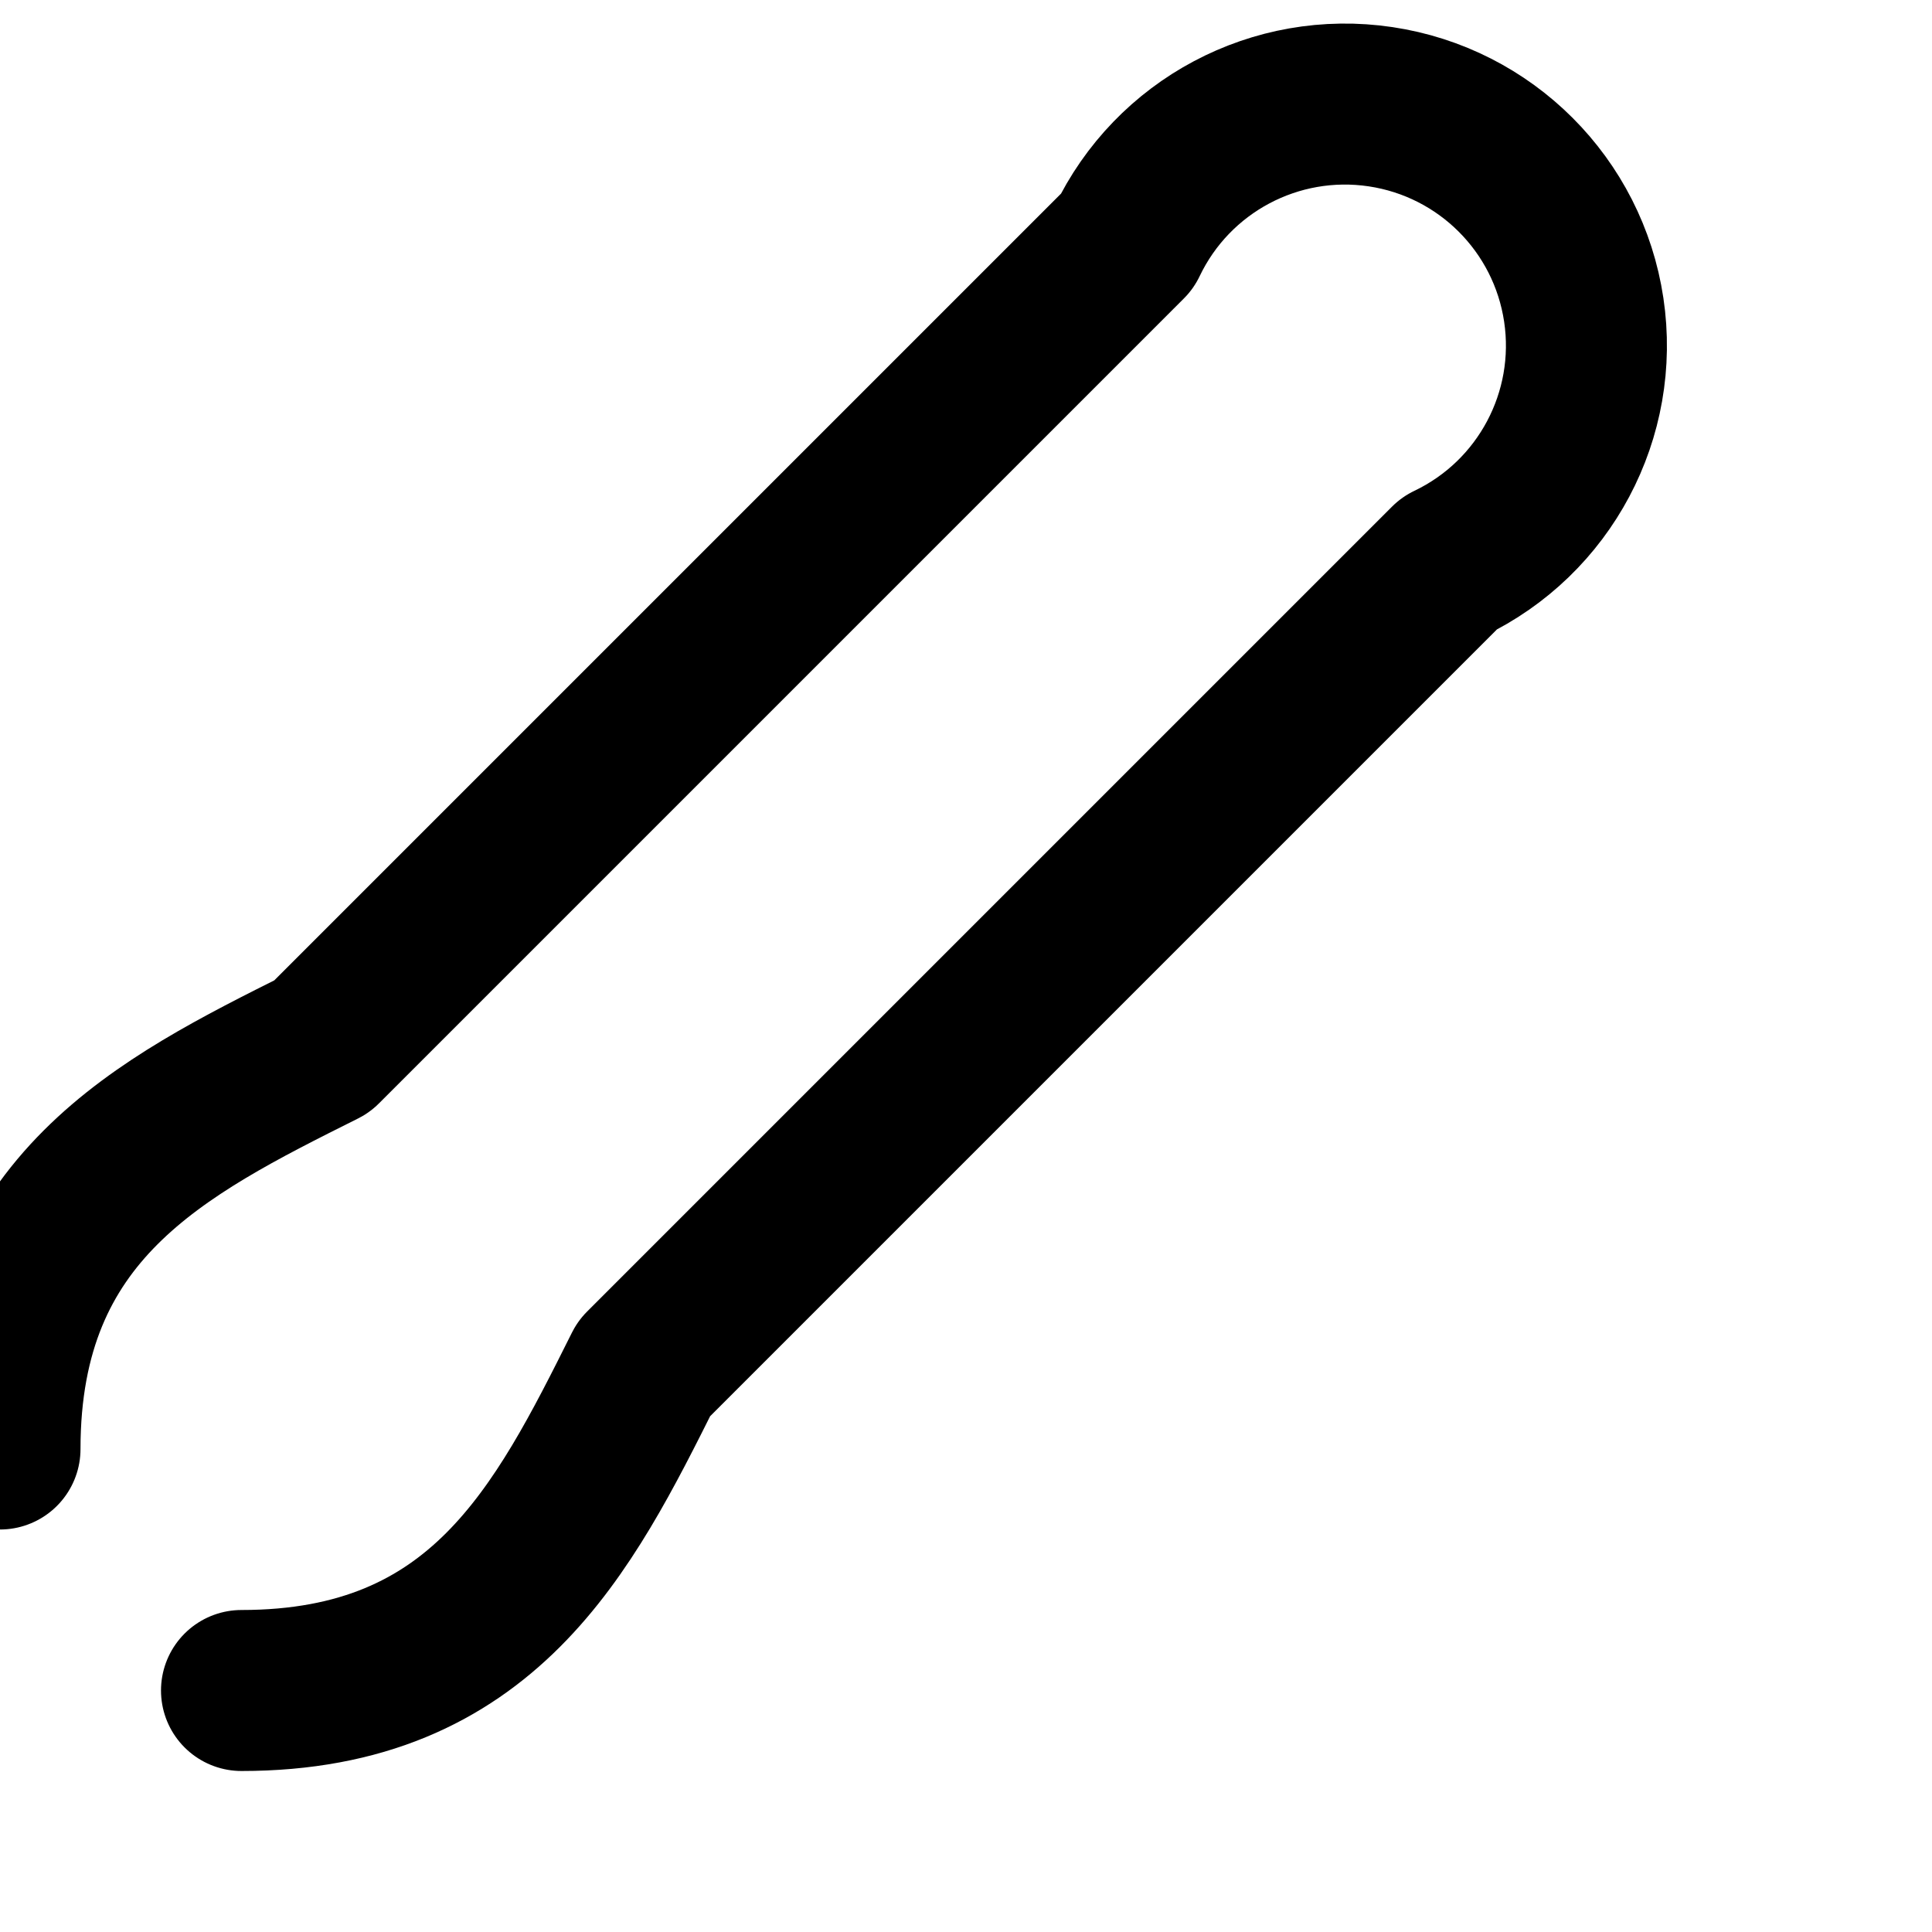
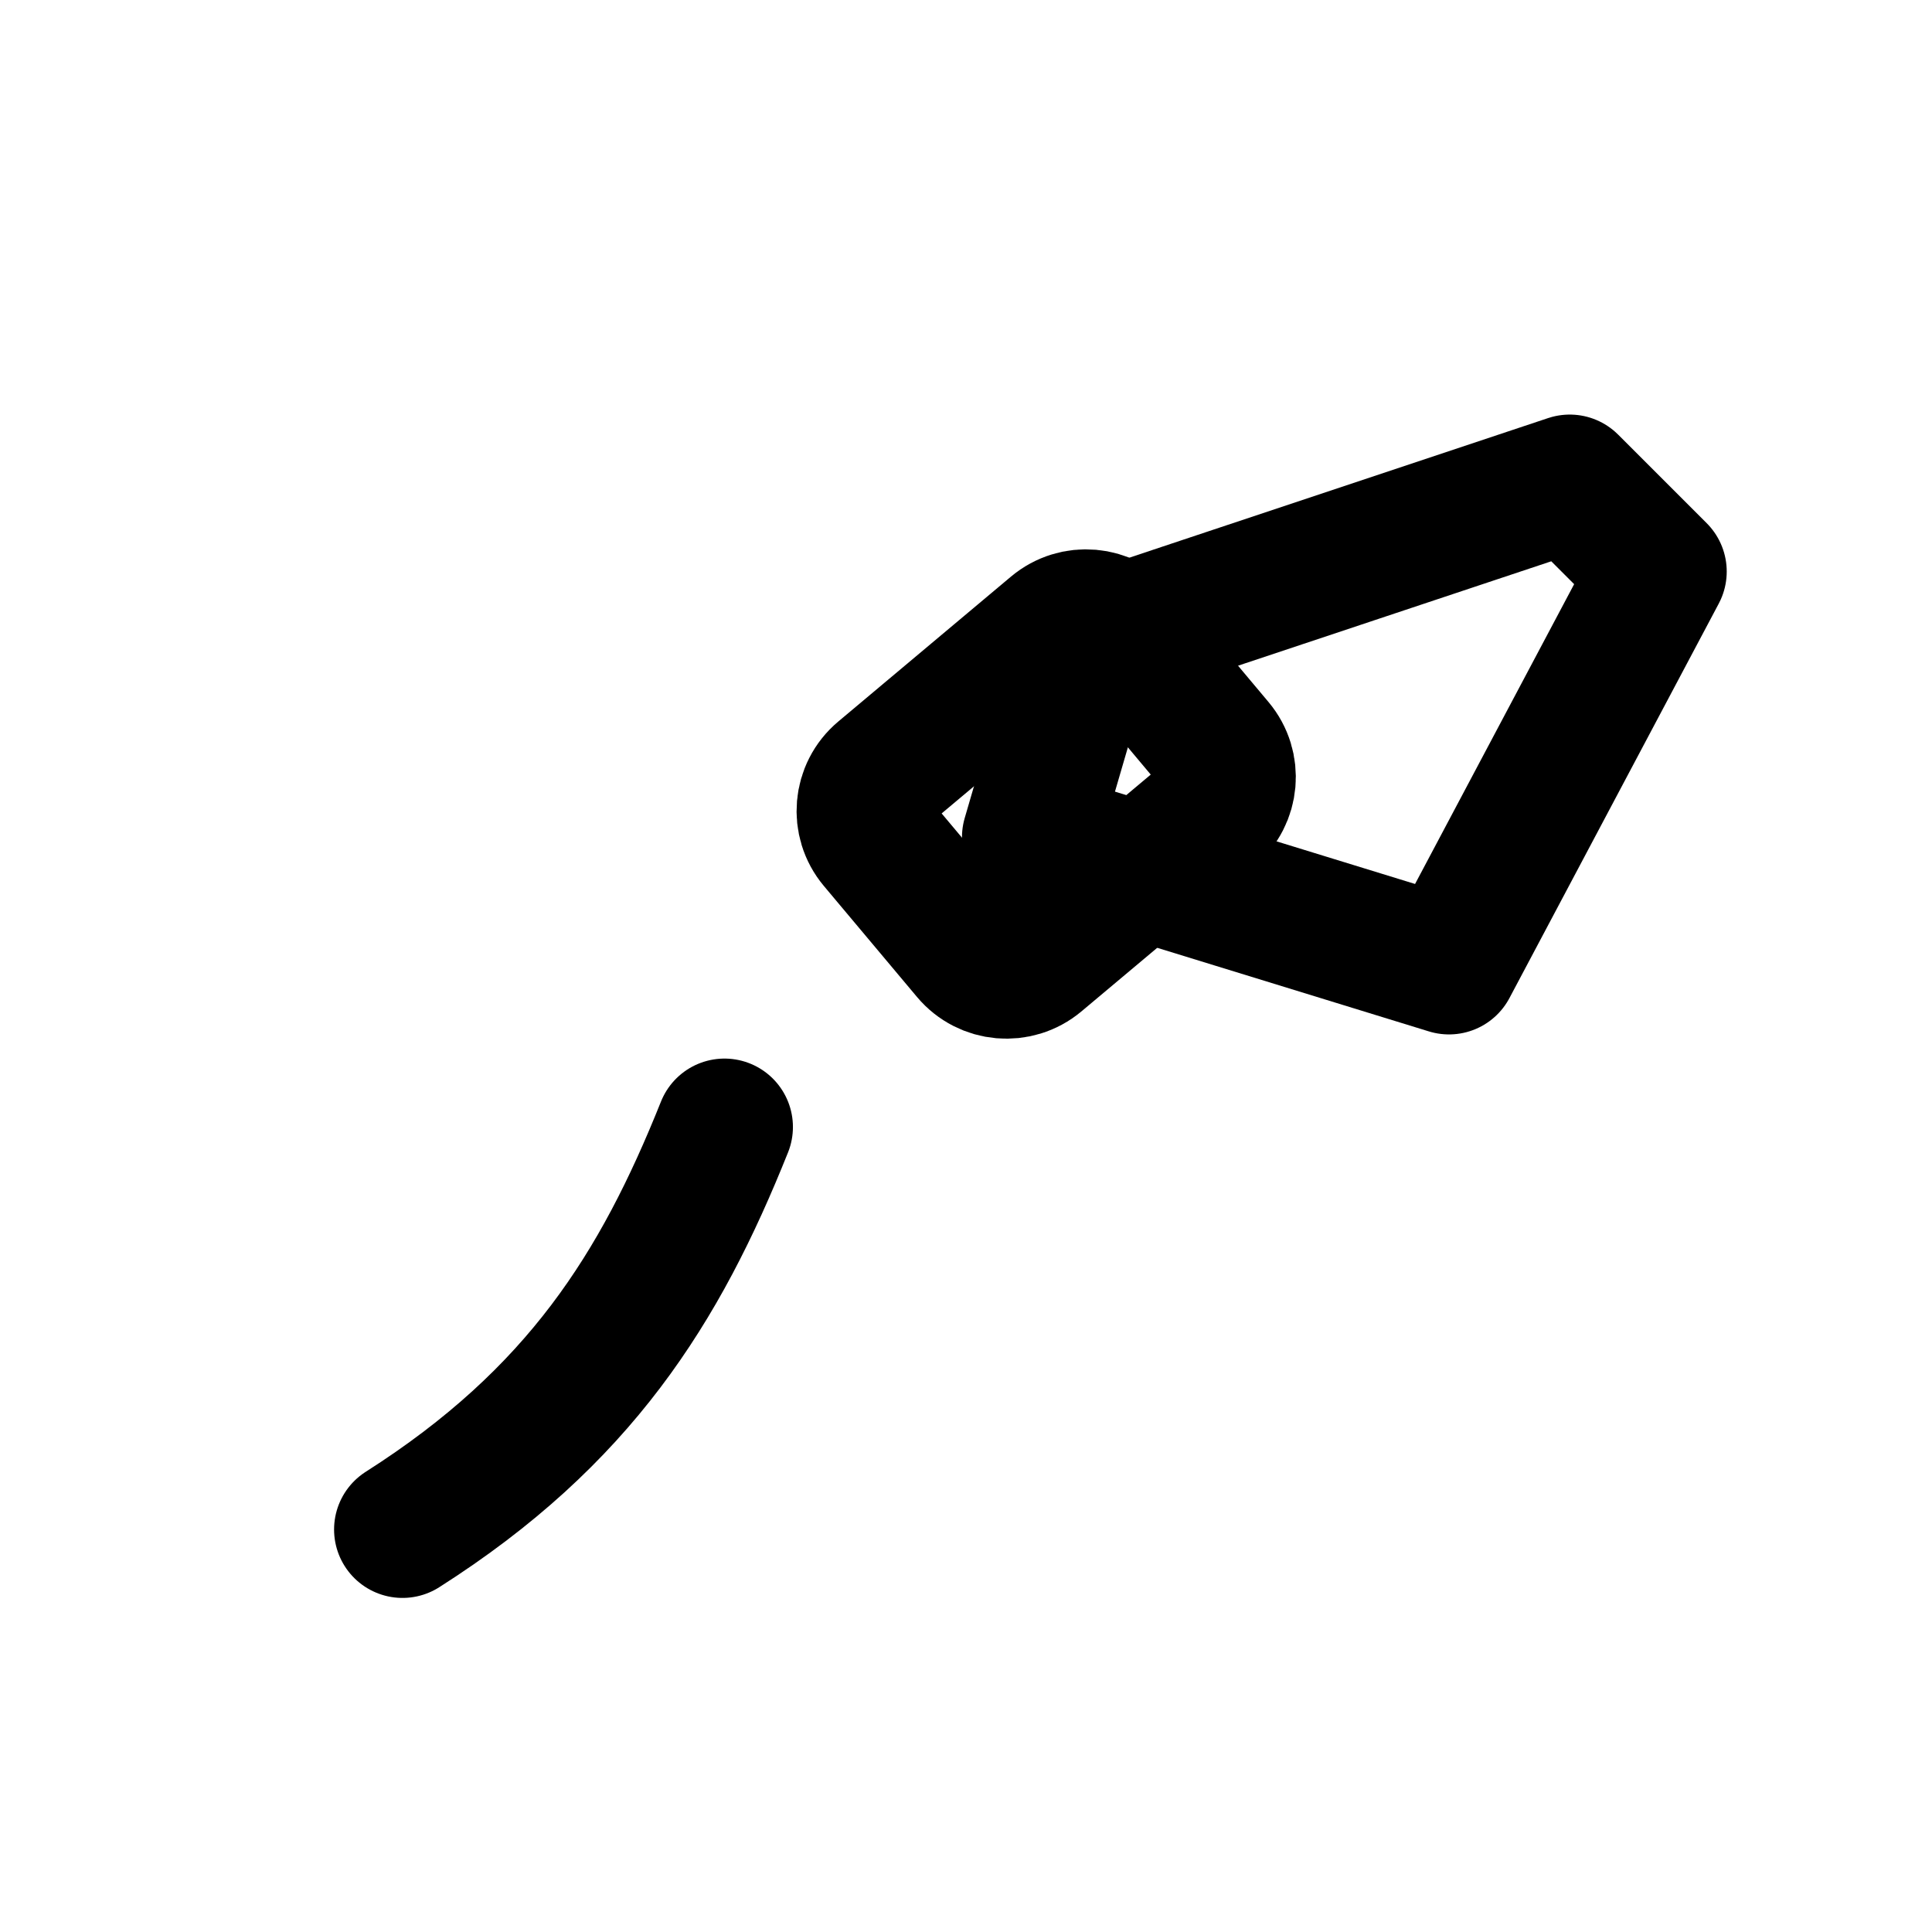
- <svg xmlns="http://www.w3.org/2000/svg" width="24" height="24" viewBox="0 0 24 24" fill="none" stroke="#000000" stroke-width="2" stroke-linecap="round" stroke-linejoin="round">
-   <path d="M3 21c3 0 4-2 5-4l10-10a3 3 0 1 0-4-4L4 13c-2 1-4 2-4 5" />
+ <svg xmlns="http://www.w3.org/2000/svg" width="24" height="24" viewBox="0 0 24 24" fill="none" stroke="#000" stroke-width="1.7" stroke-linecap="round" stroke-linejoin="round">
+   <path d="M5 19 C7.2 17.6 8.2 16 9 14" />
+   <rect x="10.5" y="10" width="4" height="3" rx="0.6" transform="rotate(-40 10.5 10)" />
+   <path d="M13.5 8 L19.5 6 L20.6 7.1 L18 12 L12.8 10.4 Z" />
</svg>
